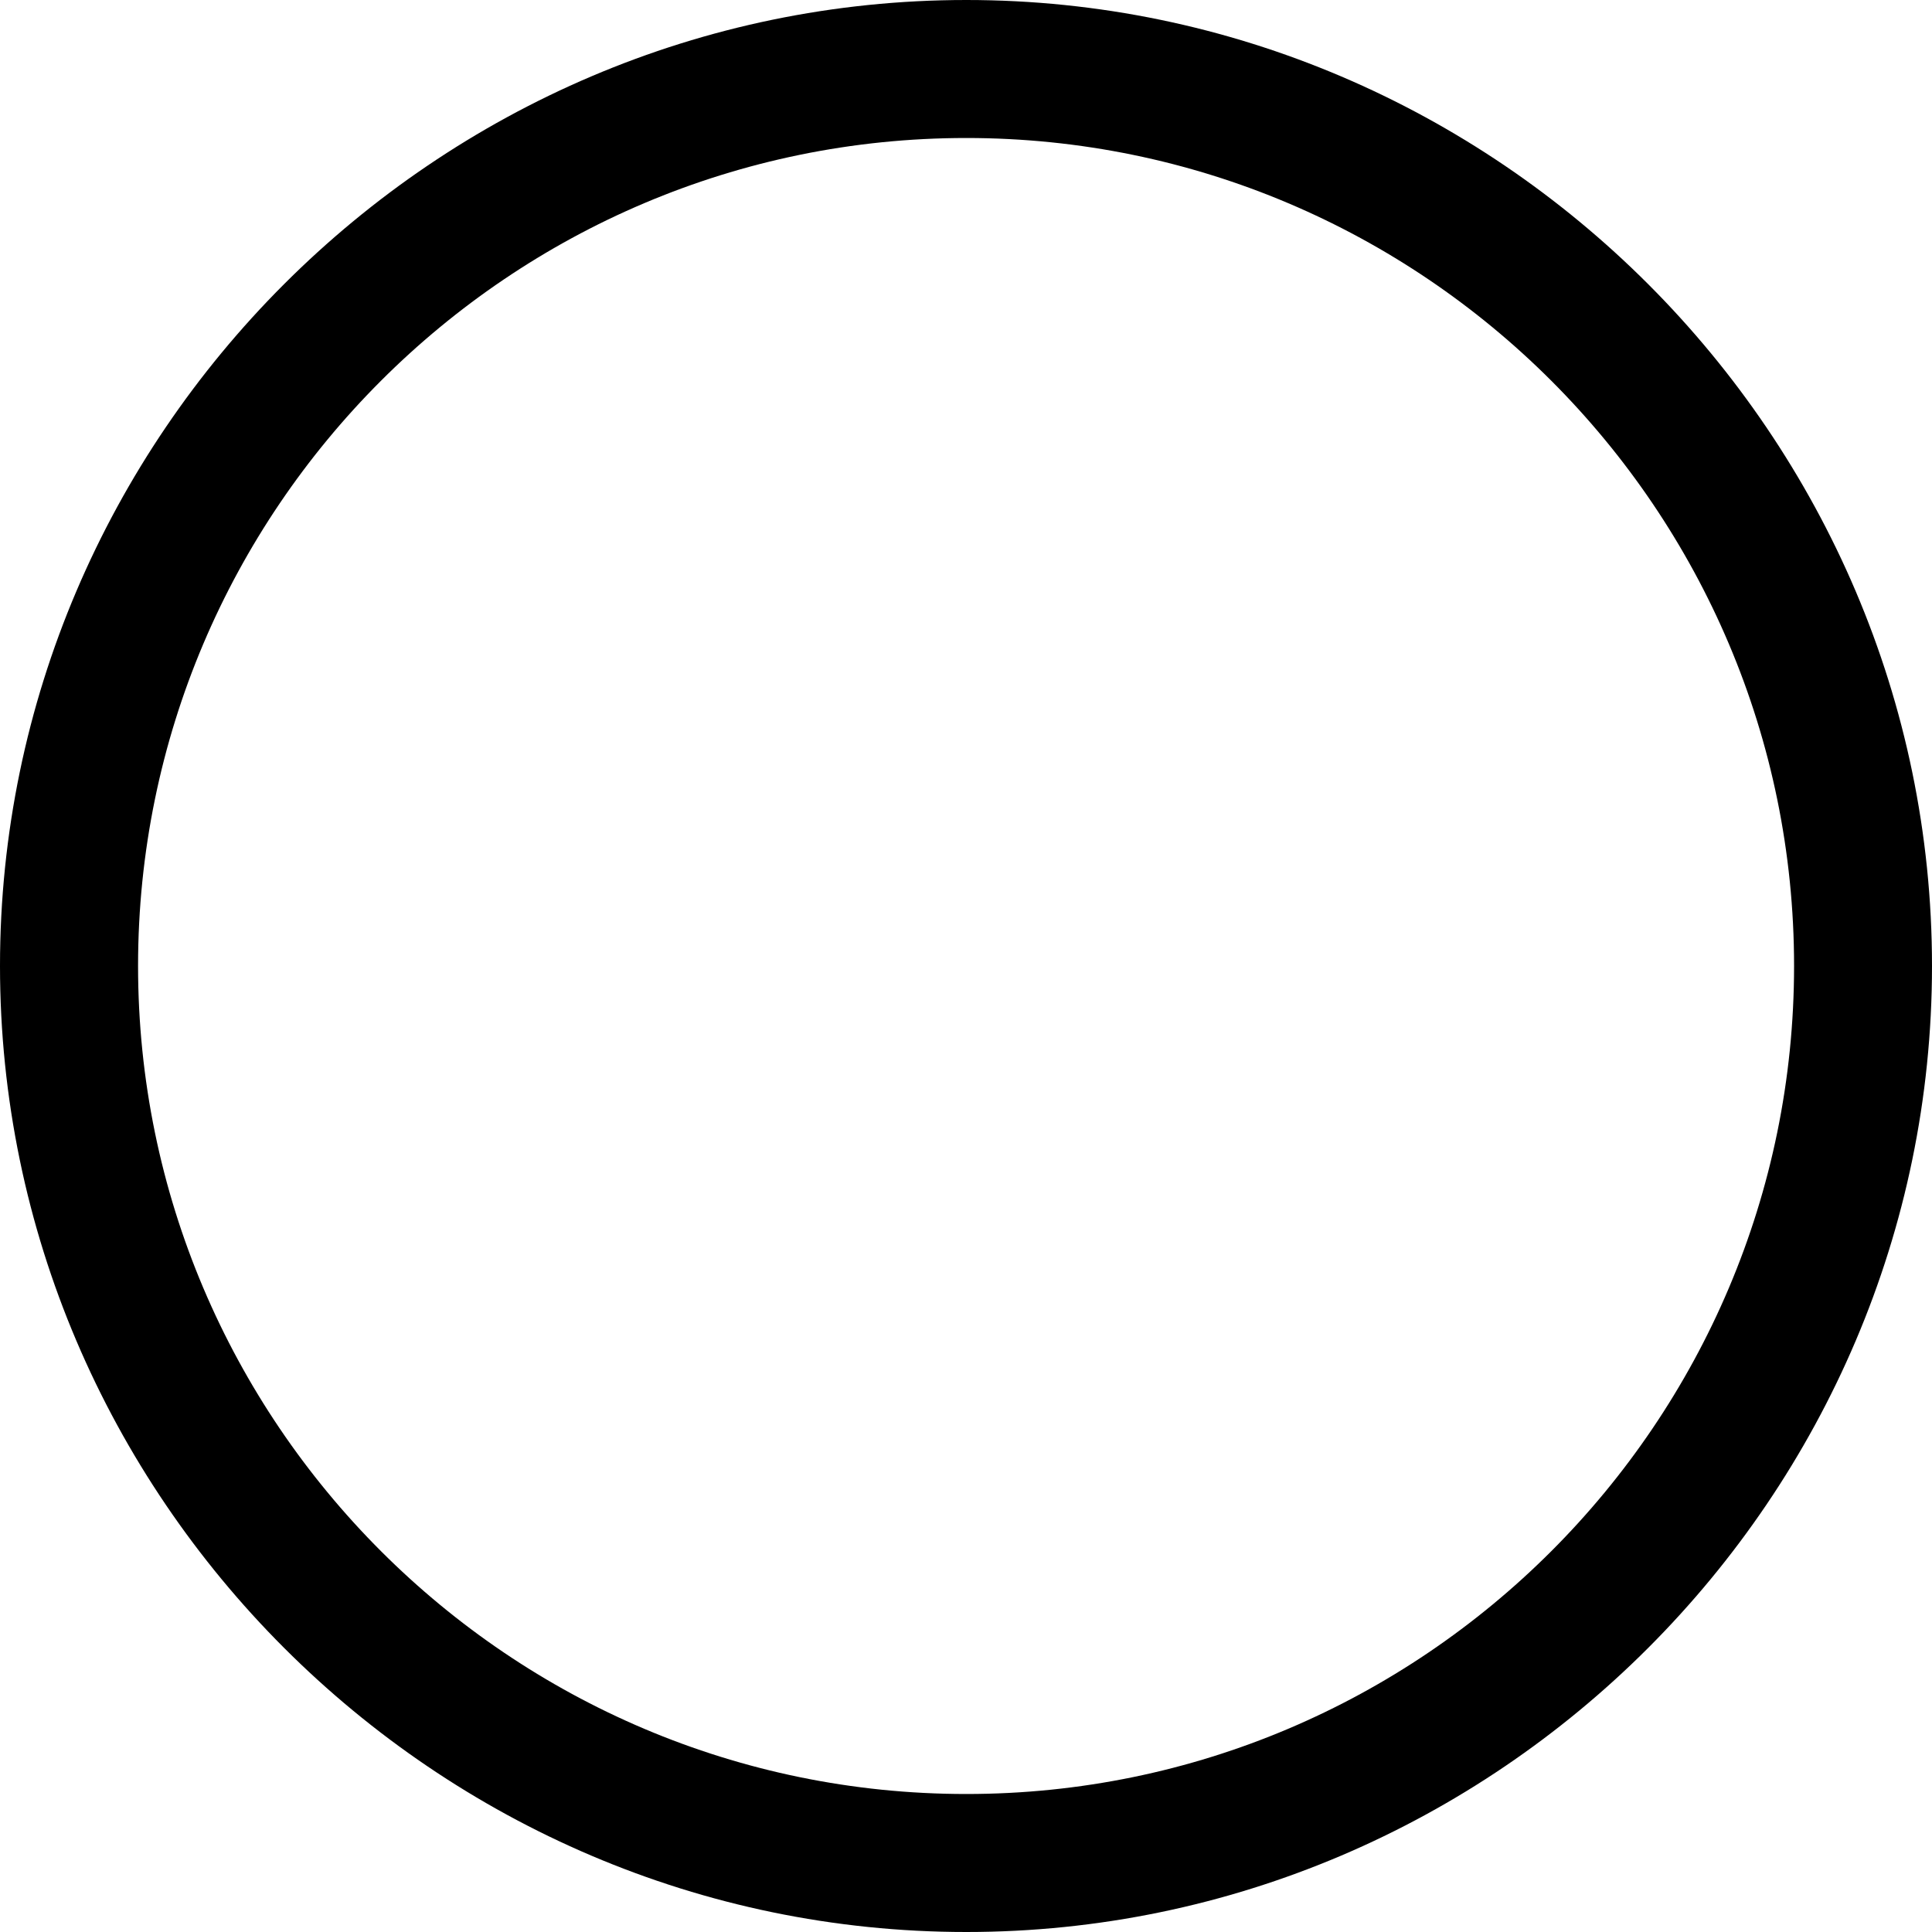
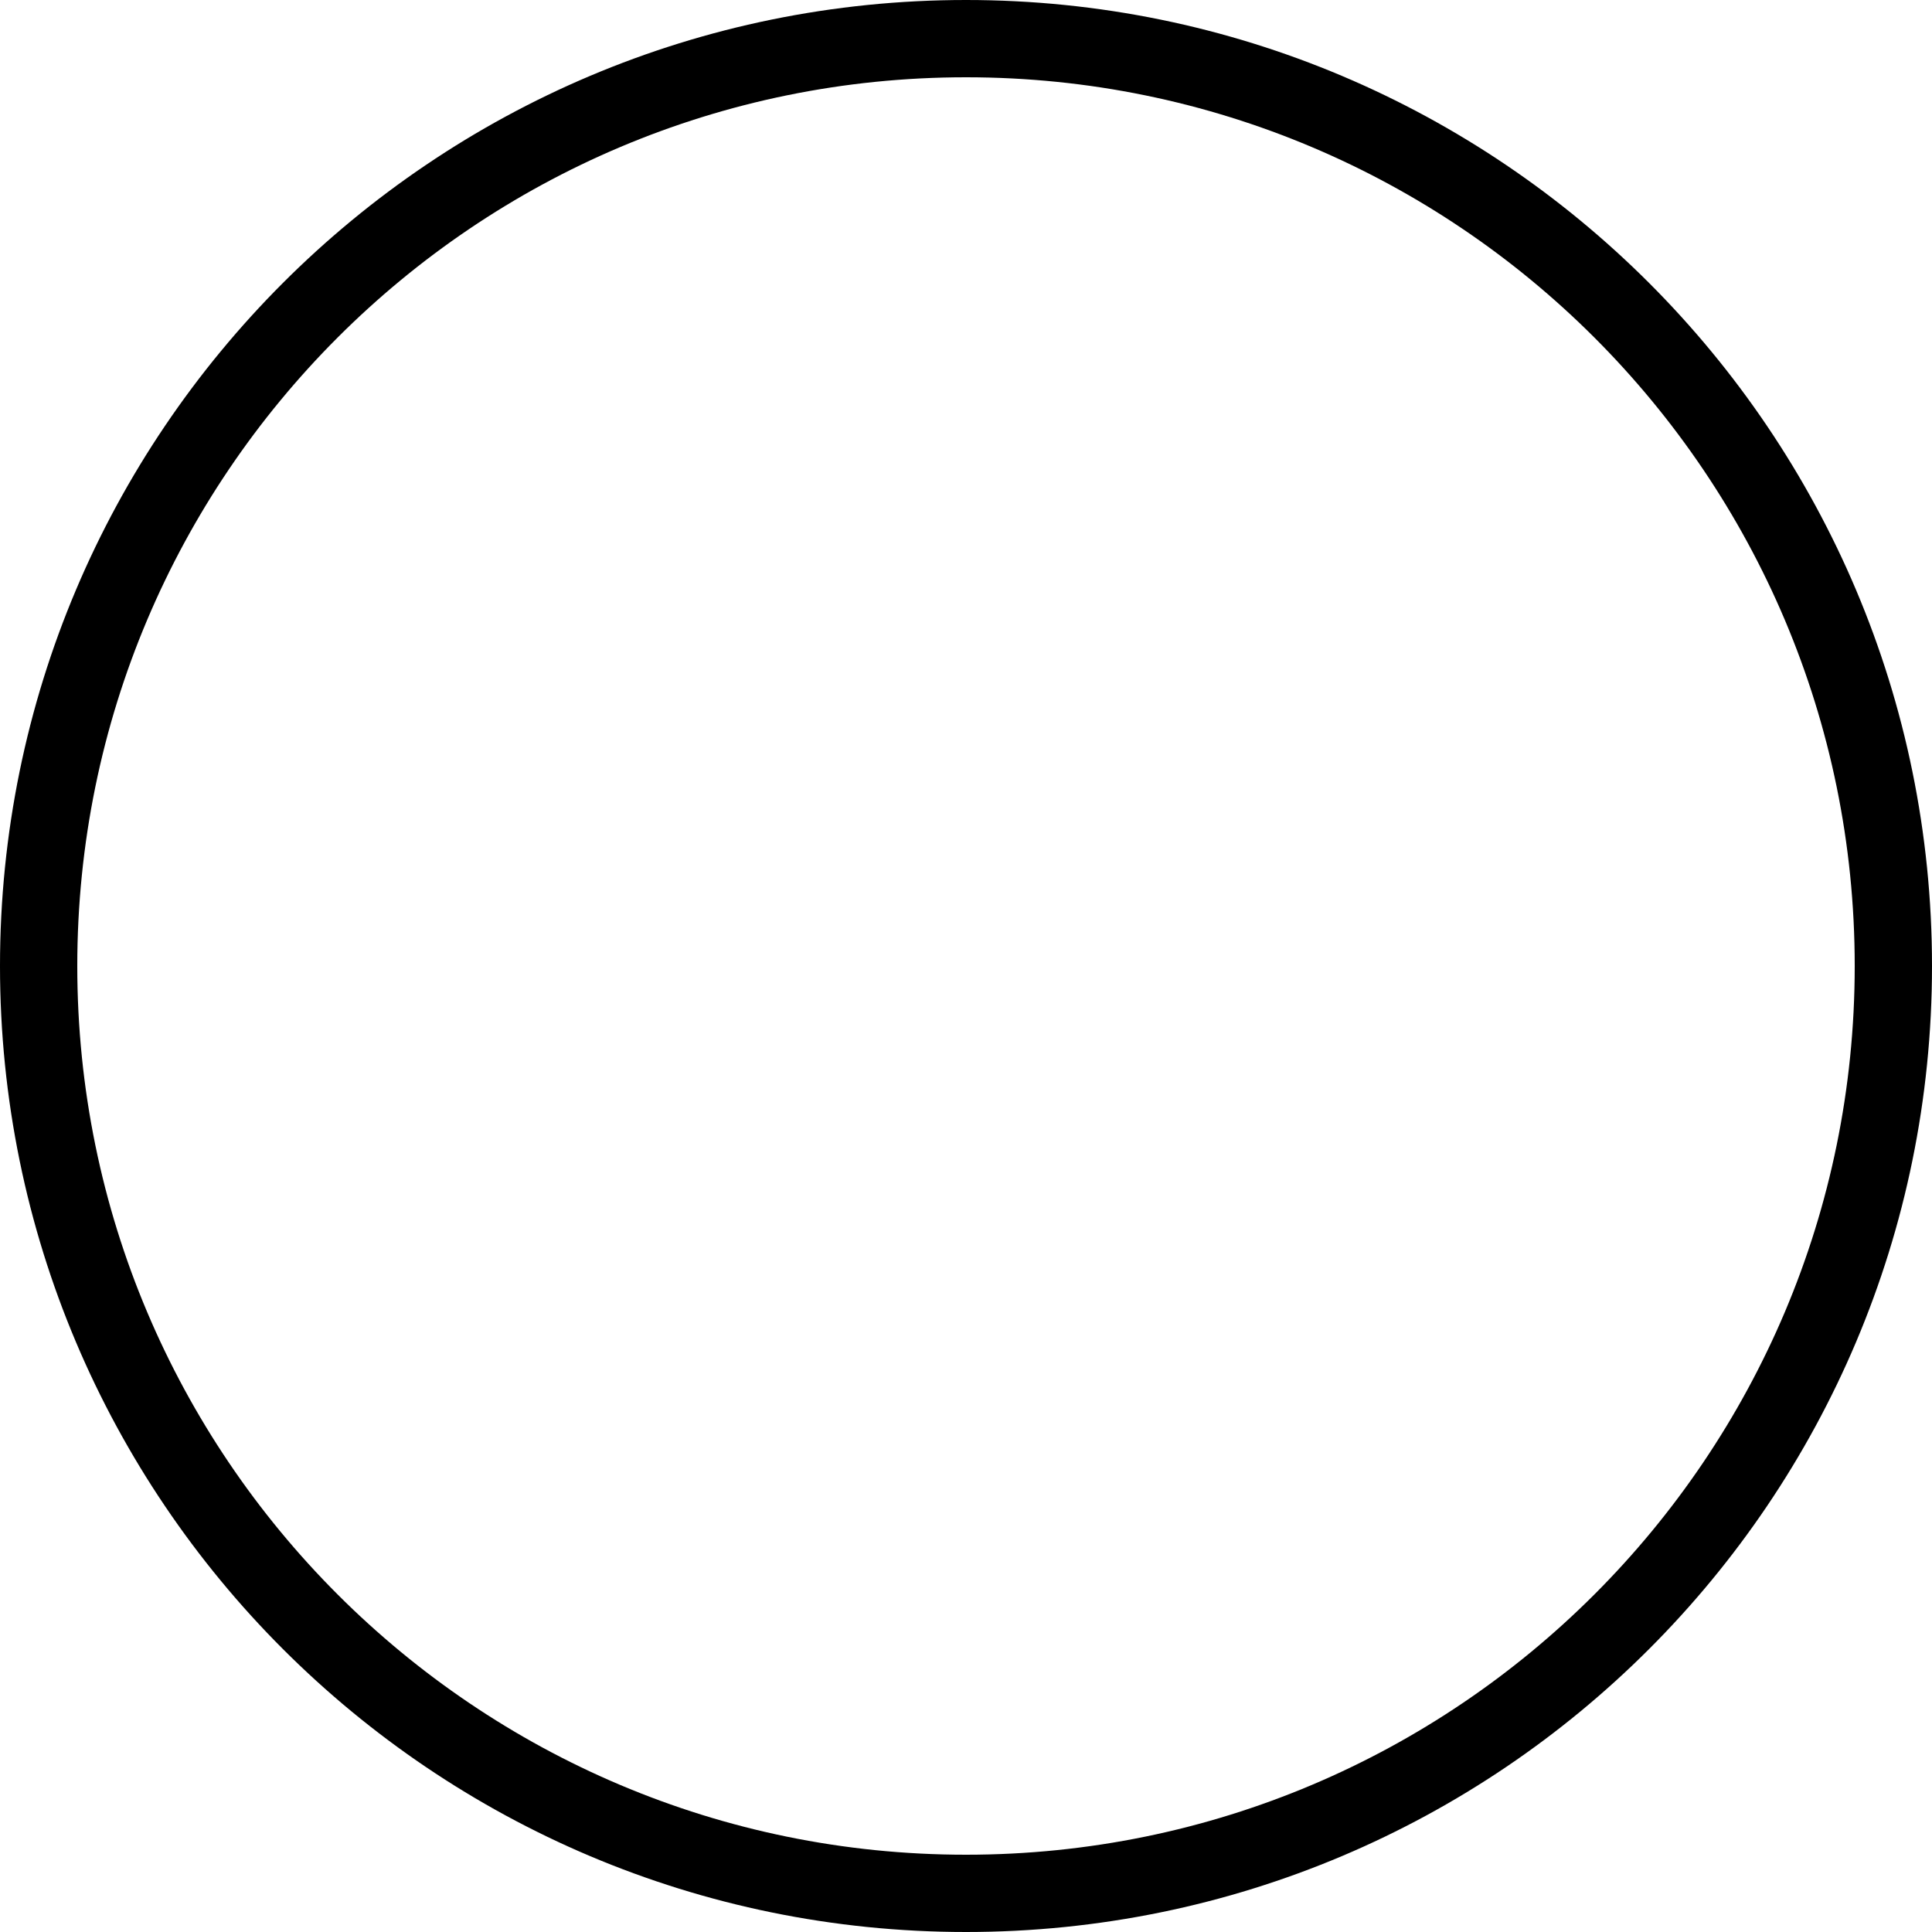
- <svg xmlns="http://www.w3.org/2000/svg" version="1.1" id="Capa_1" x="0px" y="0px" viewBox="0 0 29.107 29.107" style="enable-background:new 0 0 29.107 29.107;" xml:space="preserve">
-   <g>
-     <g id="c149_moon">
-       <path id="_x3C_Compound_Path_x3E__7_" d="M14.558,2.079c6.877,0,12.471,5.597,12.471,12.473c0,6.877-5.594,12.476-12.471,12.476    c-6.879,0-12.478-5.599-12.478-12.476C2.08,7.676,7.679,2.079,14.558,2.079 M14.558,0C6.563,0,0,6.562,0,14.552    c0,7.995,6.563,14.555,14.558,14.555s14.549-6.56,14.549-14.555C29.106,6.562,22.552,0,14.558,0L14.558,0z" />
-     </g>
-     <g id="Capa_1_226_">
- 	</g>
-   </g>
+ <svg xmlns="http://www.w3.org/2000/svg" version="1.1" id="Capa_1" x="0px" y="0px" viewBox="0 0 100 100" xml:space="preserve" width="100mm" height="100mm">
+   <defs id="defs10" />
+   <circle style="fill:none;stroke:#000000;stroke-width:4;stroke-linecap:round;stroke-miterlimit:0;stroke-dasharray:none;stroke-dashoffset:5.6" id="path839" cx="50" cy="50" r="48" />
</svg>
